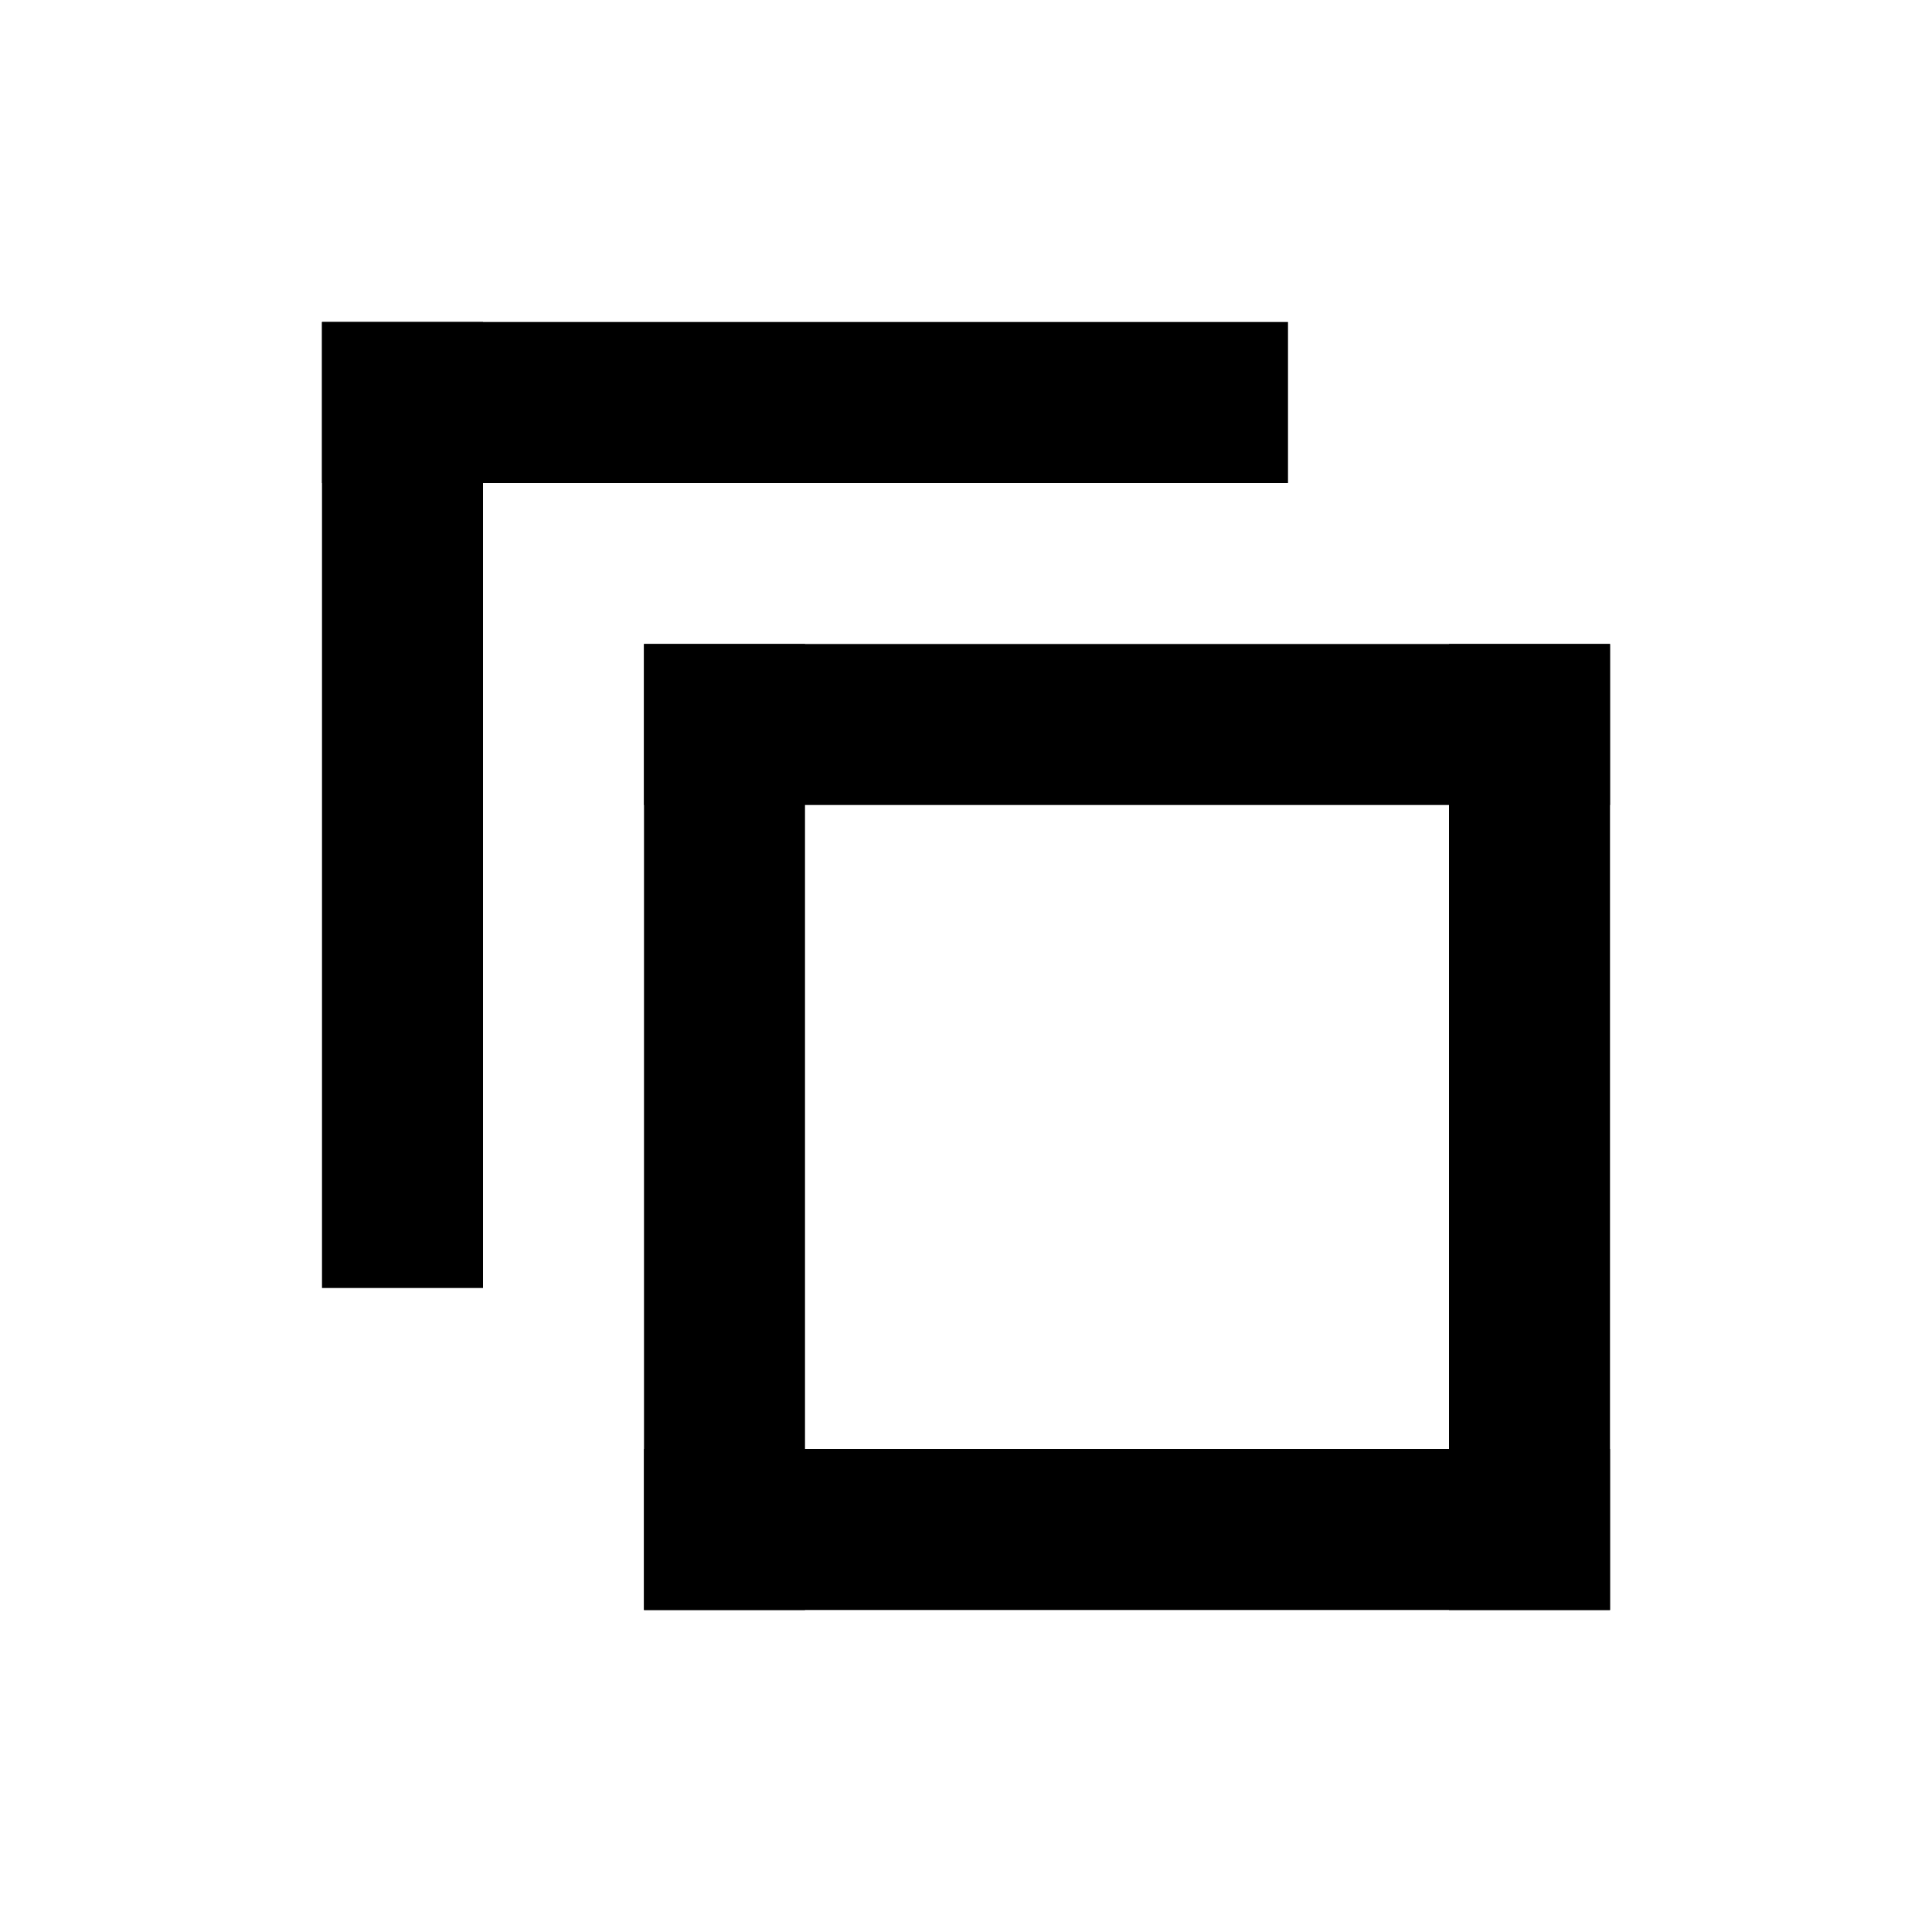
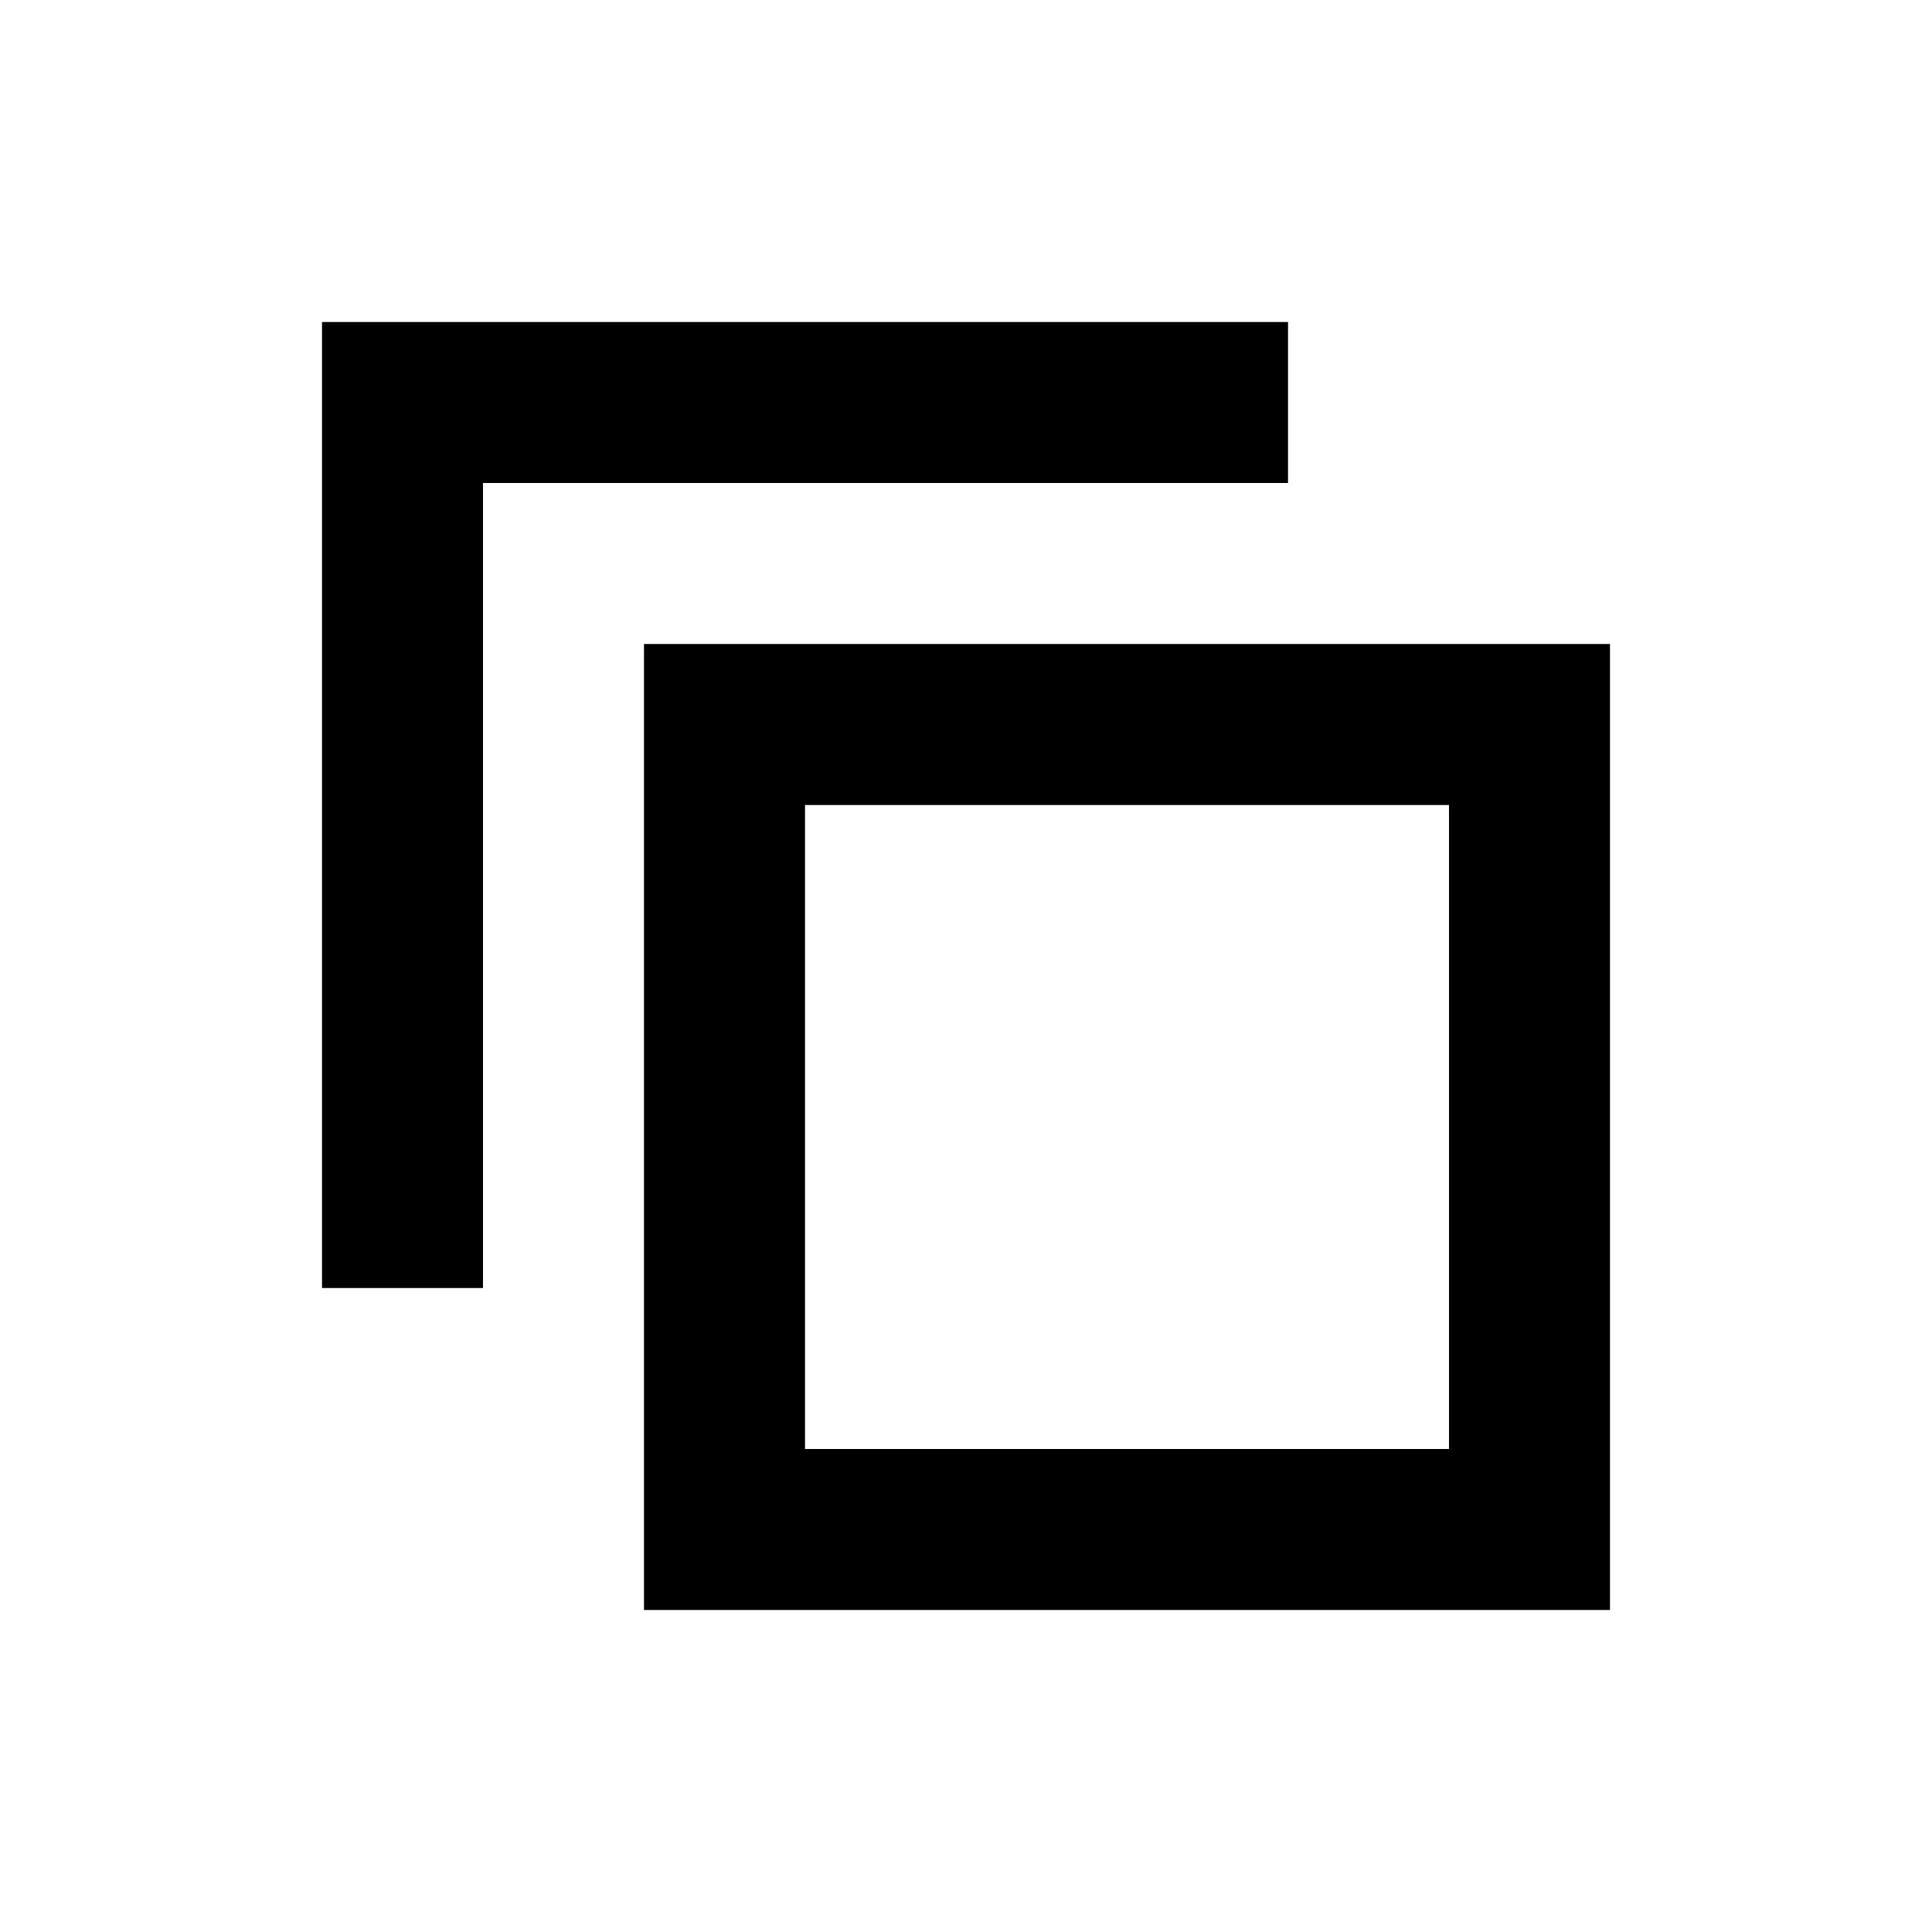
<svg xmlns="http://www.w3.org/2000/svg" width="240" height="240" viewBox="0 0 240 240" fill="none">
-   <path d="M80 200L200 200L200 180L80 180L80 200Z" fill="black" />
-   <path d="M80 100L200 100L200 80L80 80L80 100Z" fill="black" />
-   <path d="M40 60L160 60L160 40L40 40L40 60Z" fill="black" />
-   <path d="M200 200L180 200L180 80L200 80L200 200Z" fill="black" />
-   <path d="M100 200L80 200L80 80L100 80L100 200Z" fill="black" />
-   <path d="M60 160L40 160L40 40L60 40L60 160Z" fill="black" />
+   <path fill-rule="evenodd" clip-rule="evenodd" d="M200 200H80V80H200V200ZM100 180H180V100H100V180Z" fill="black" />
+   <path d="M160 40V60H60V160H40V40H160Z" fill="black" />
</svg>
